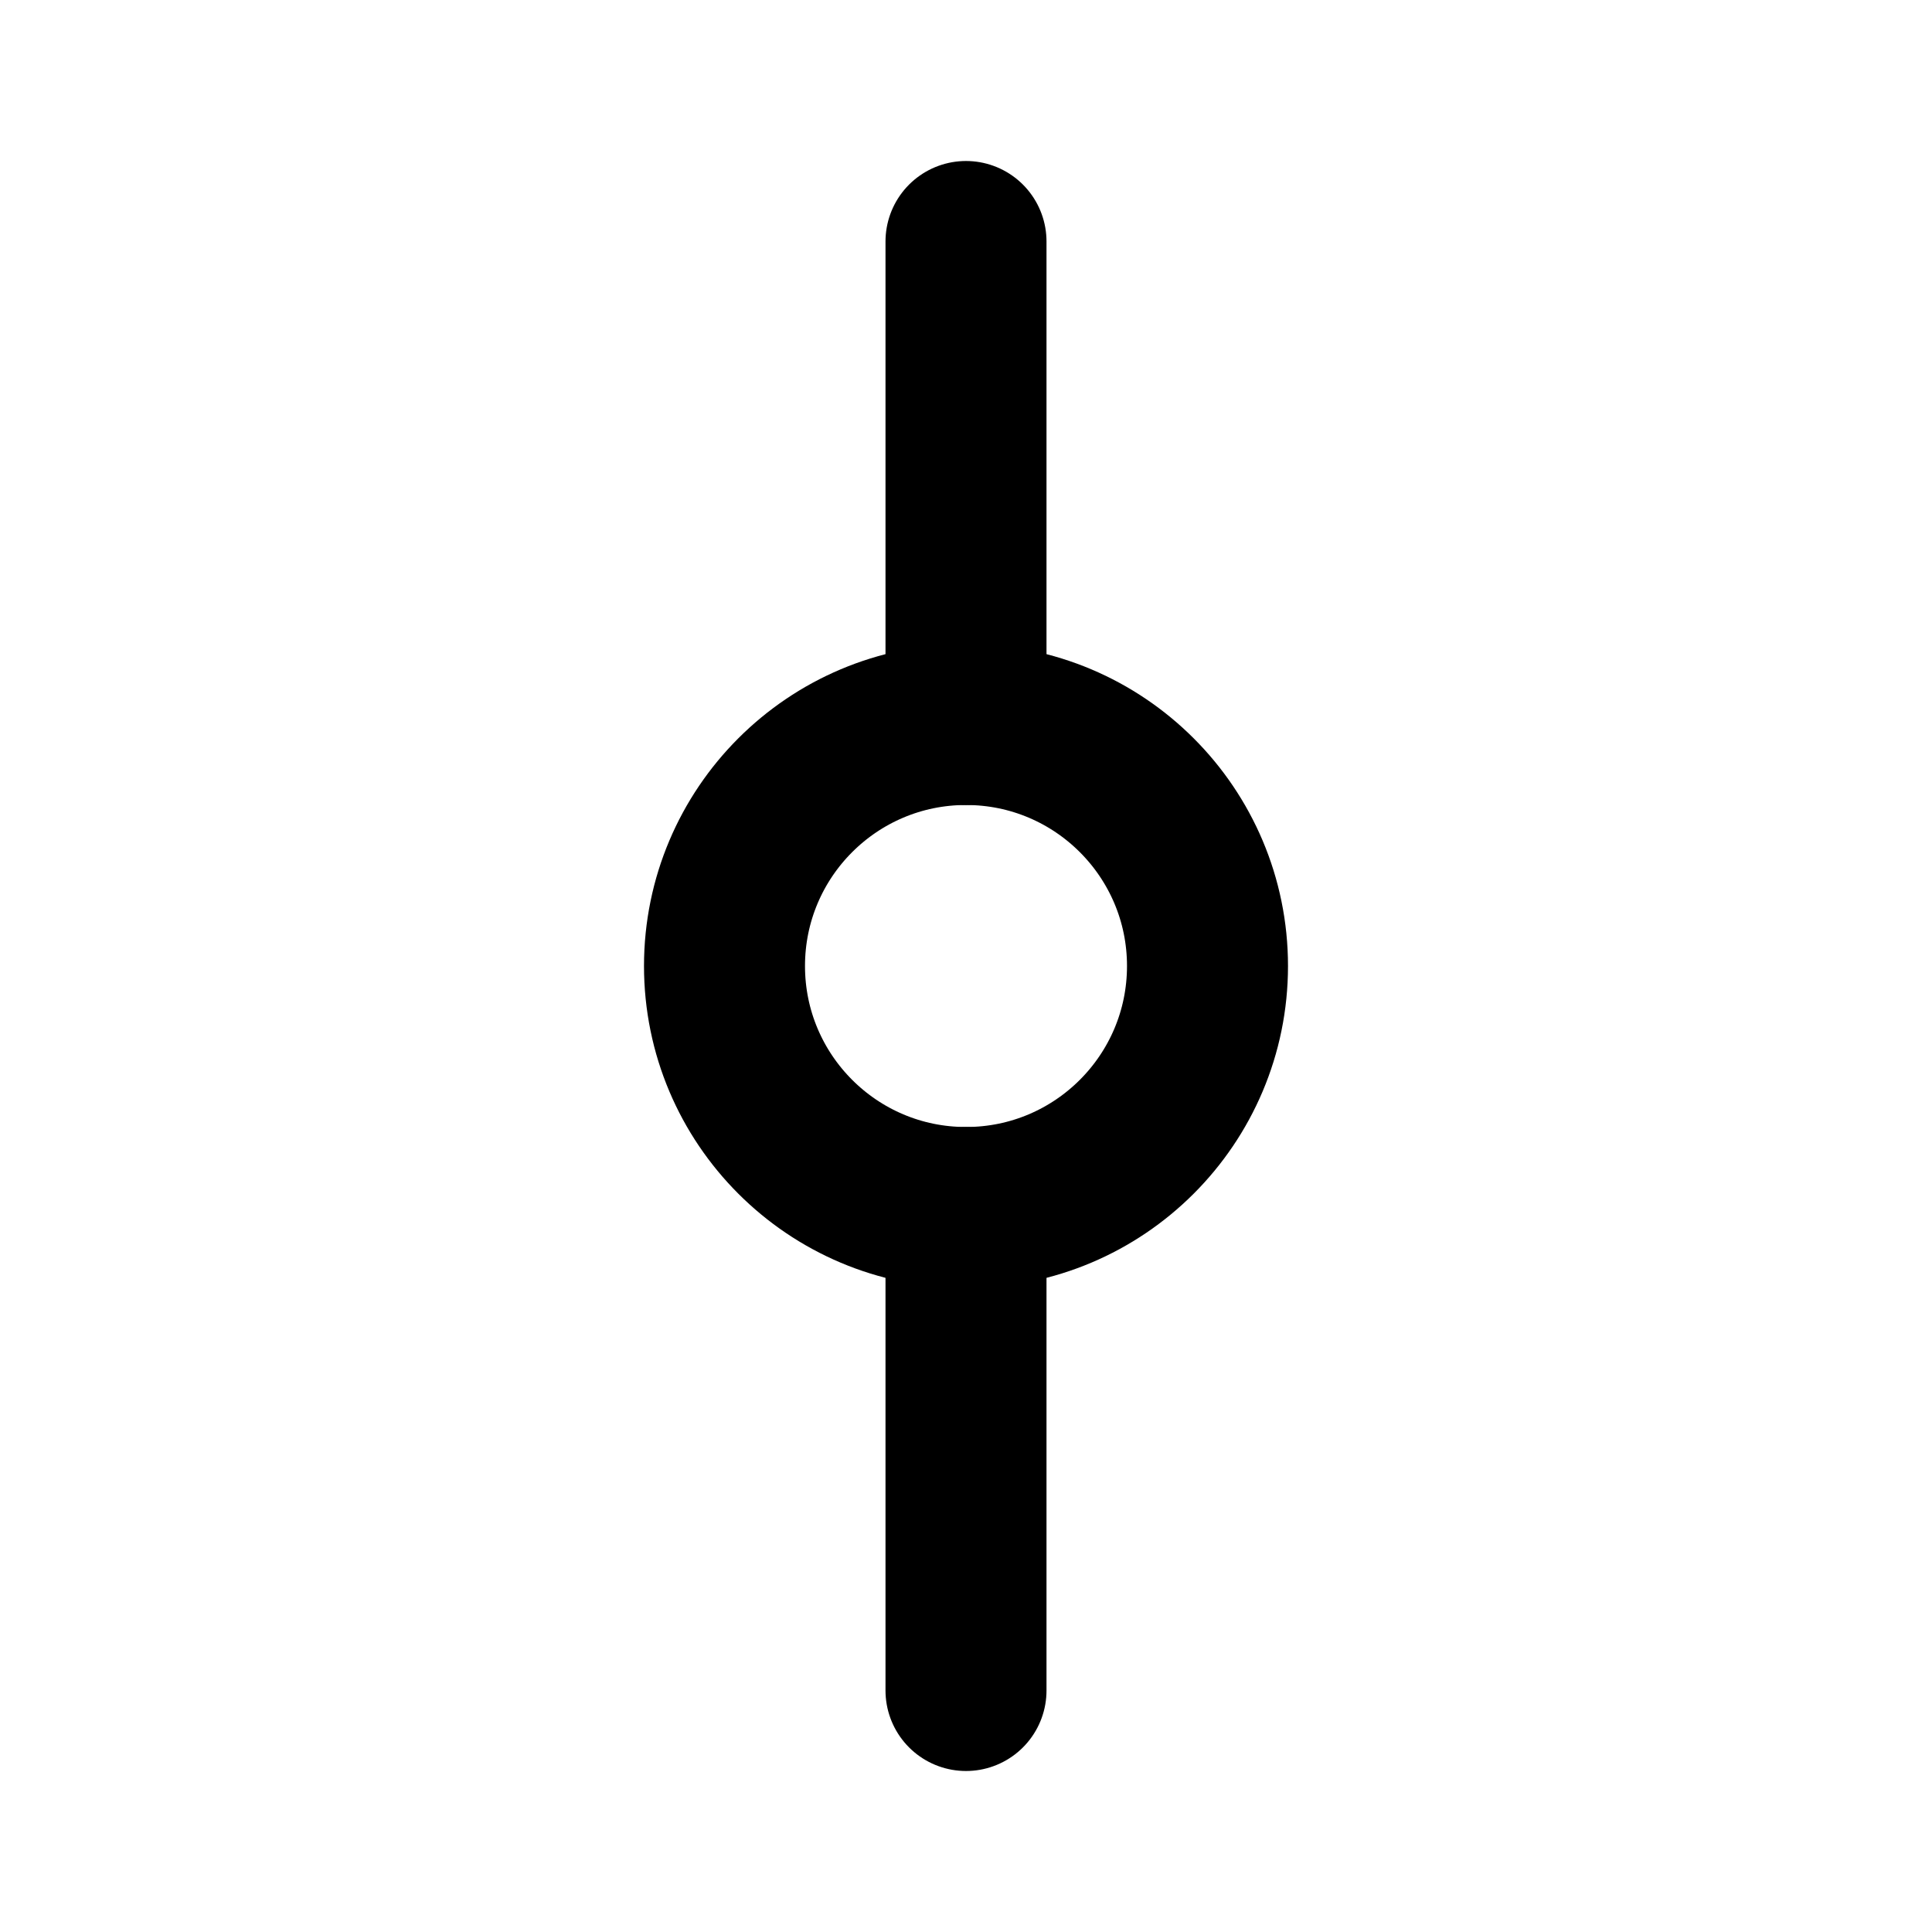
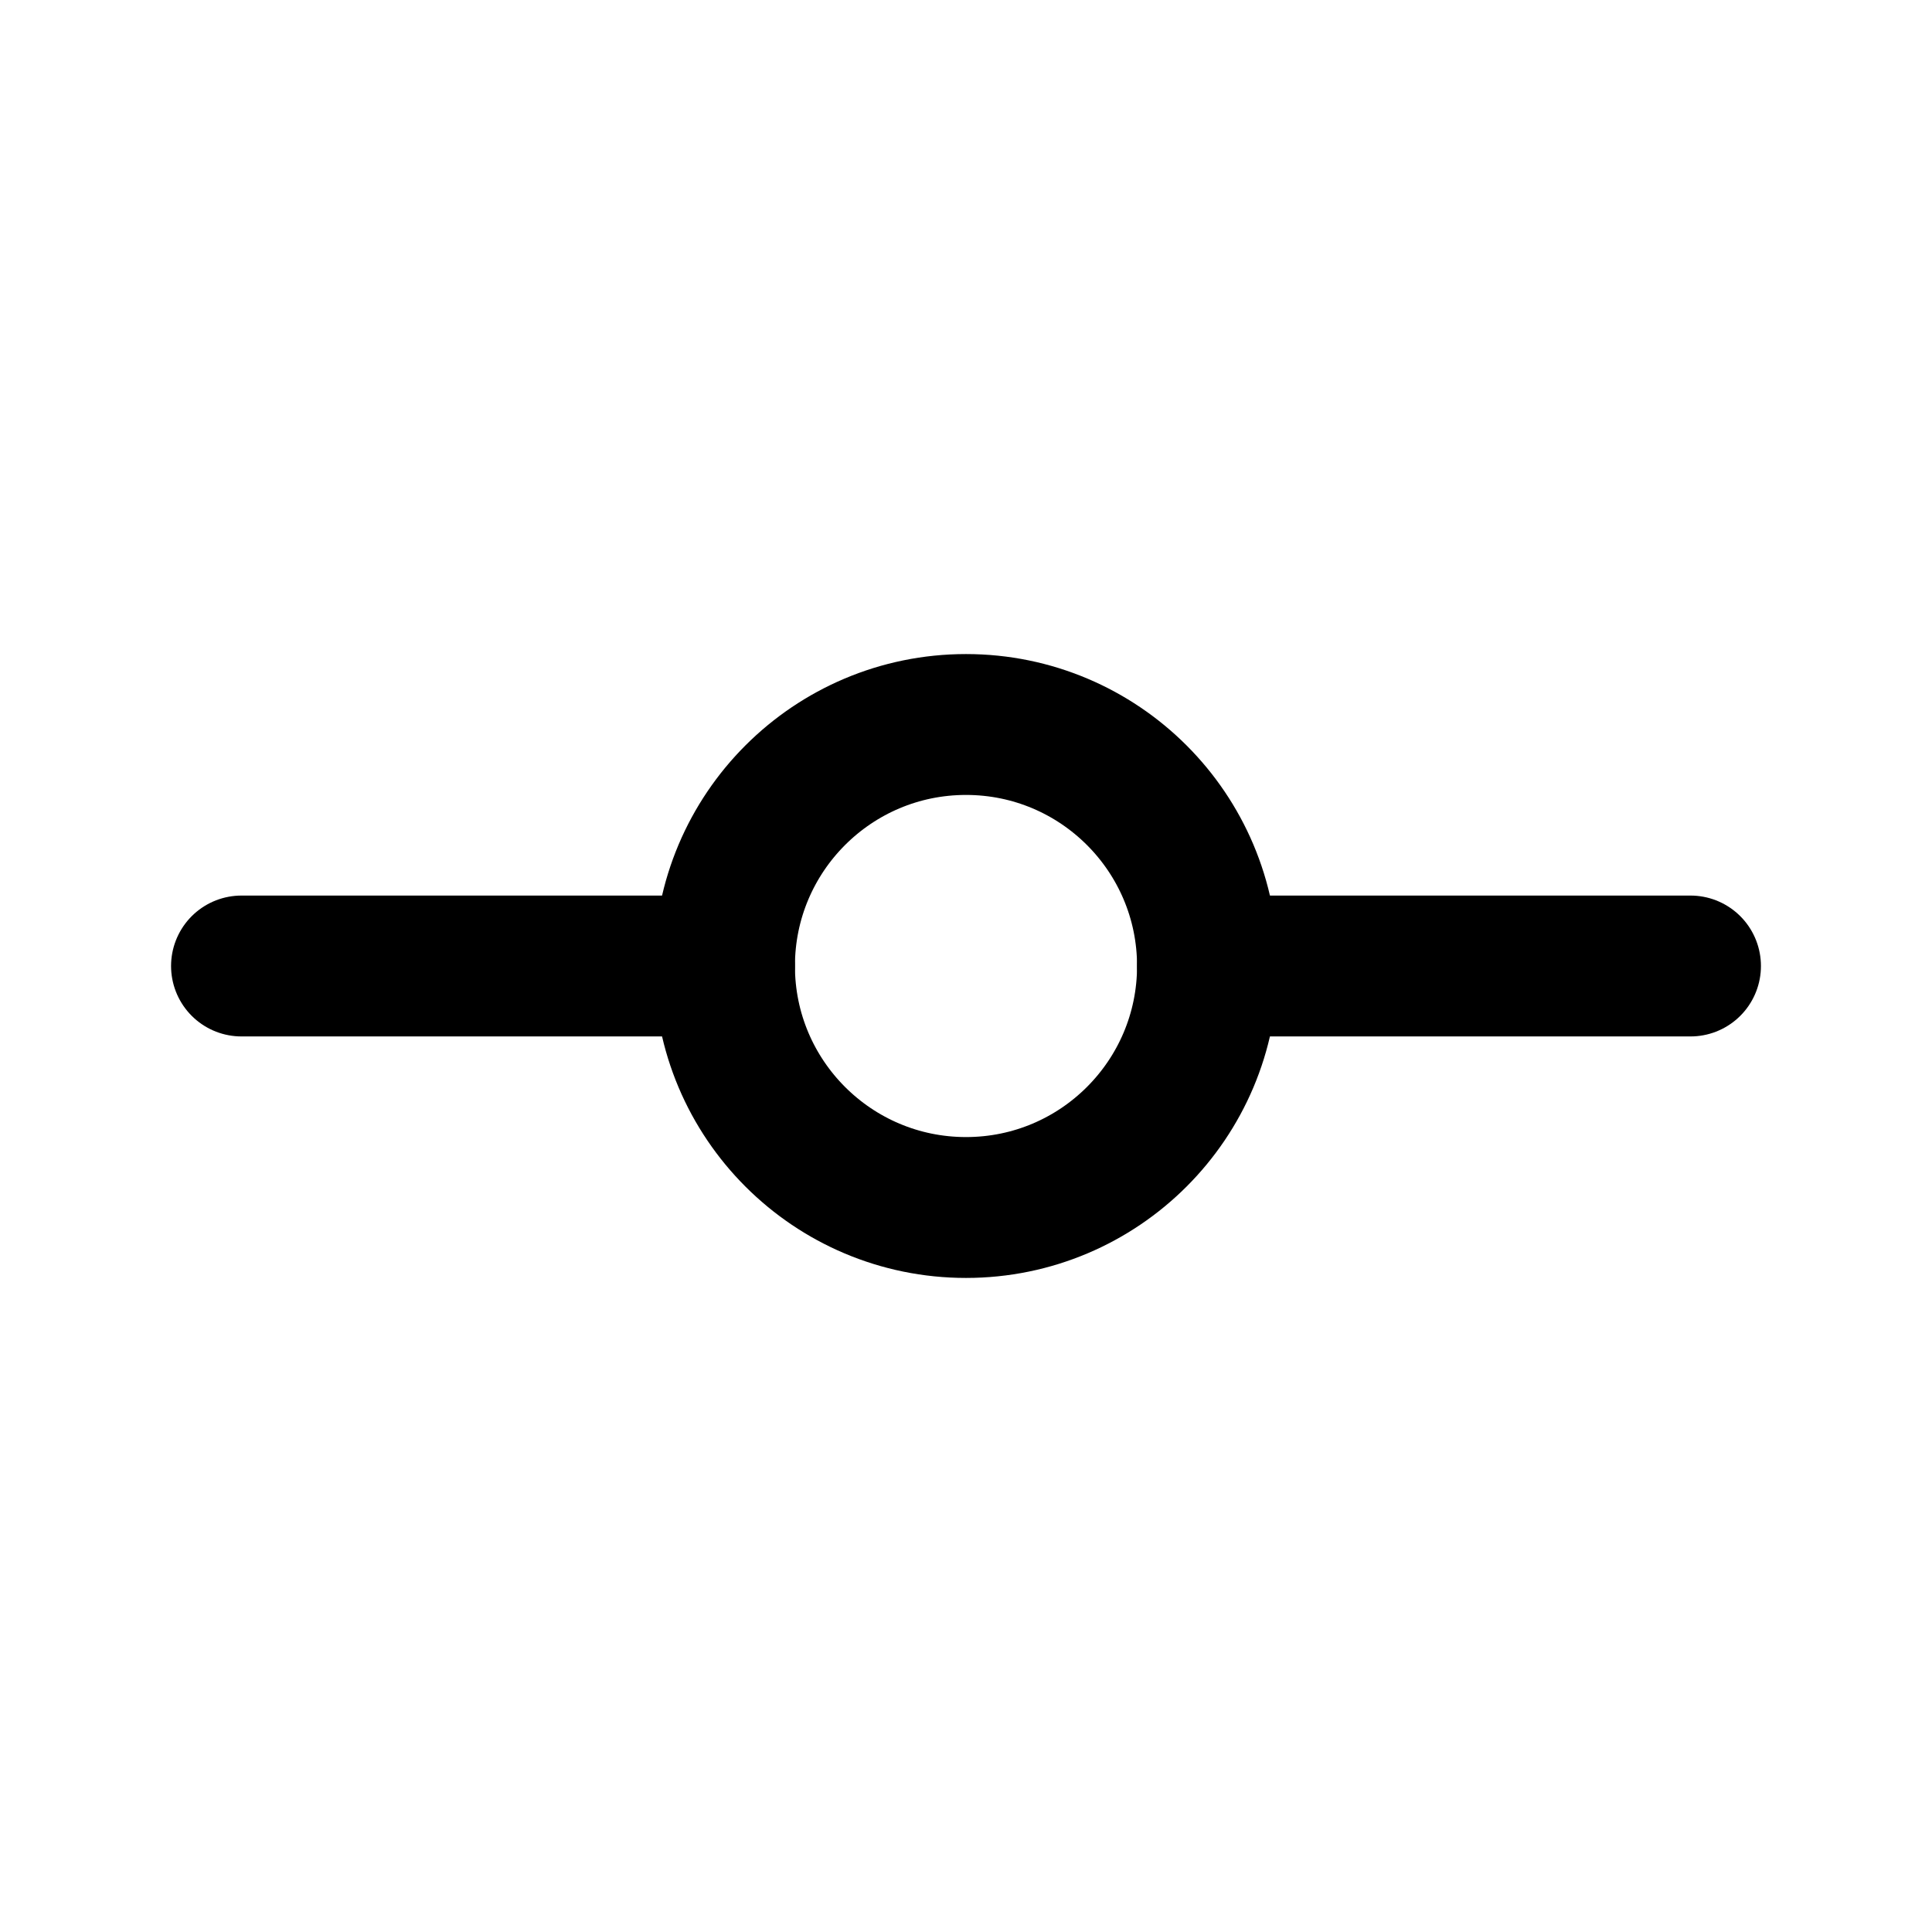
- <svg xmlns="http://www.w3.org/2000/svg" width="24" height="24" viewBox="0 0 24 24" fill="none" stroke="currentColor" stroke-width="2" stroke-linecap="round" stroke-linejoin="round" class="icon icon-tabler icons-tabler-outline icon-tabler-git-commit">
-   <path stroke="none" d="M0 0h24v24H0z" fill="none" />
-   <path d="M12 12m-3 0a3 3 0 1 0 6 0a3 3 0 1 0 -6 0" />
-   <path d="M12 3l0 6" />
-   <path d="M12 15l0 6" />
+ <svg xmlns="http://www.w3.org/2000/svg" class="lucide lucide-git-commit" width="24" height="24" viewBox="0 0 24 24" fill="none" stroke="currentColor" stroke-width="1.75" stroke-linecap="round" stroke-linejoin="round">
+   <circle cx="12" cy="12" r="3" />
+   <line x1="3" x2="9" y1="12" y2="12" />
+   <line x1="15" x2="21" y1="12" y2="12" />
</svg>
